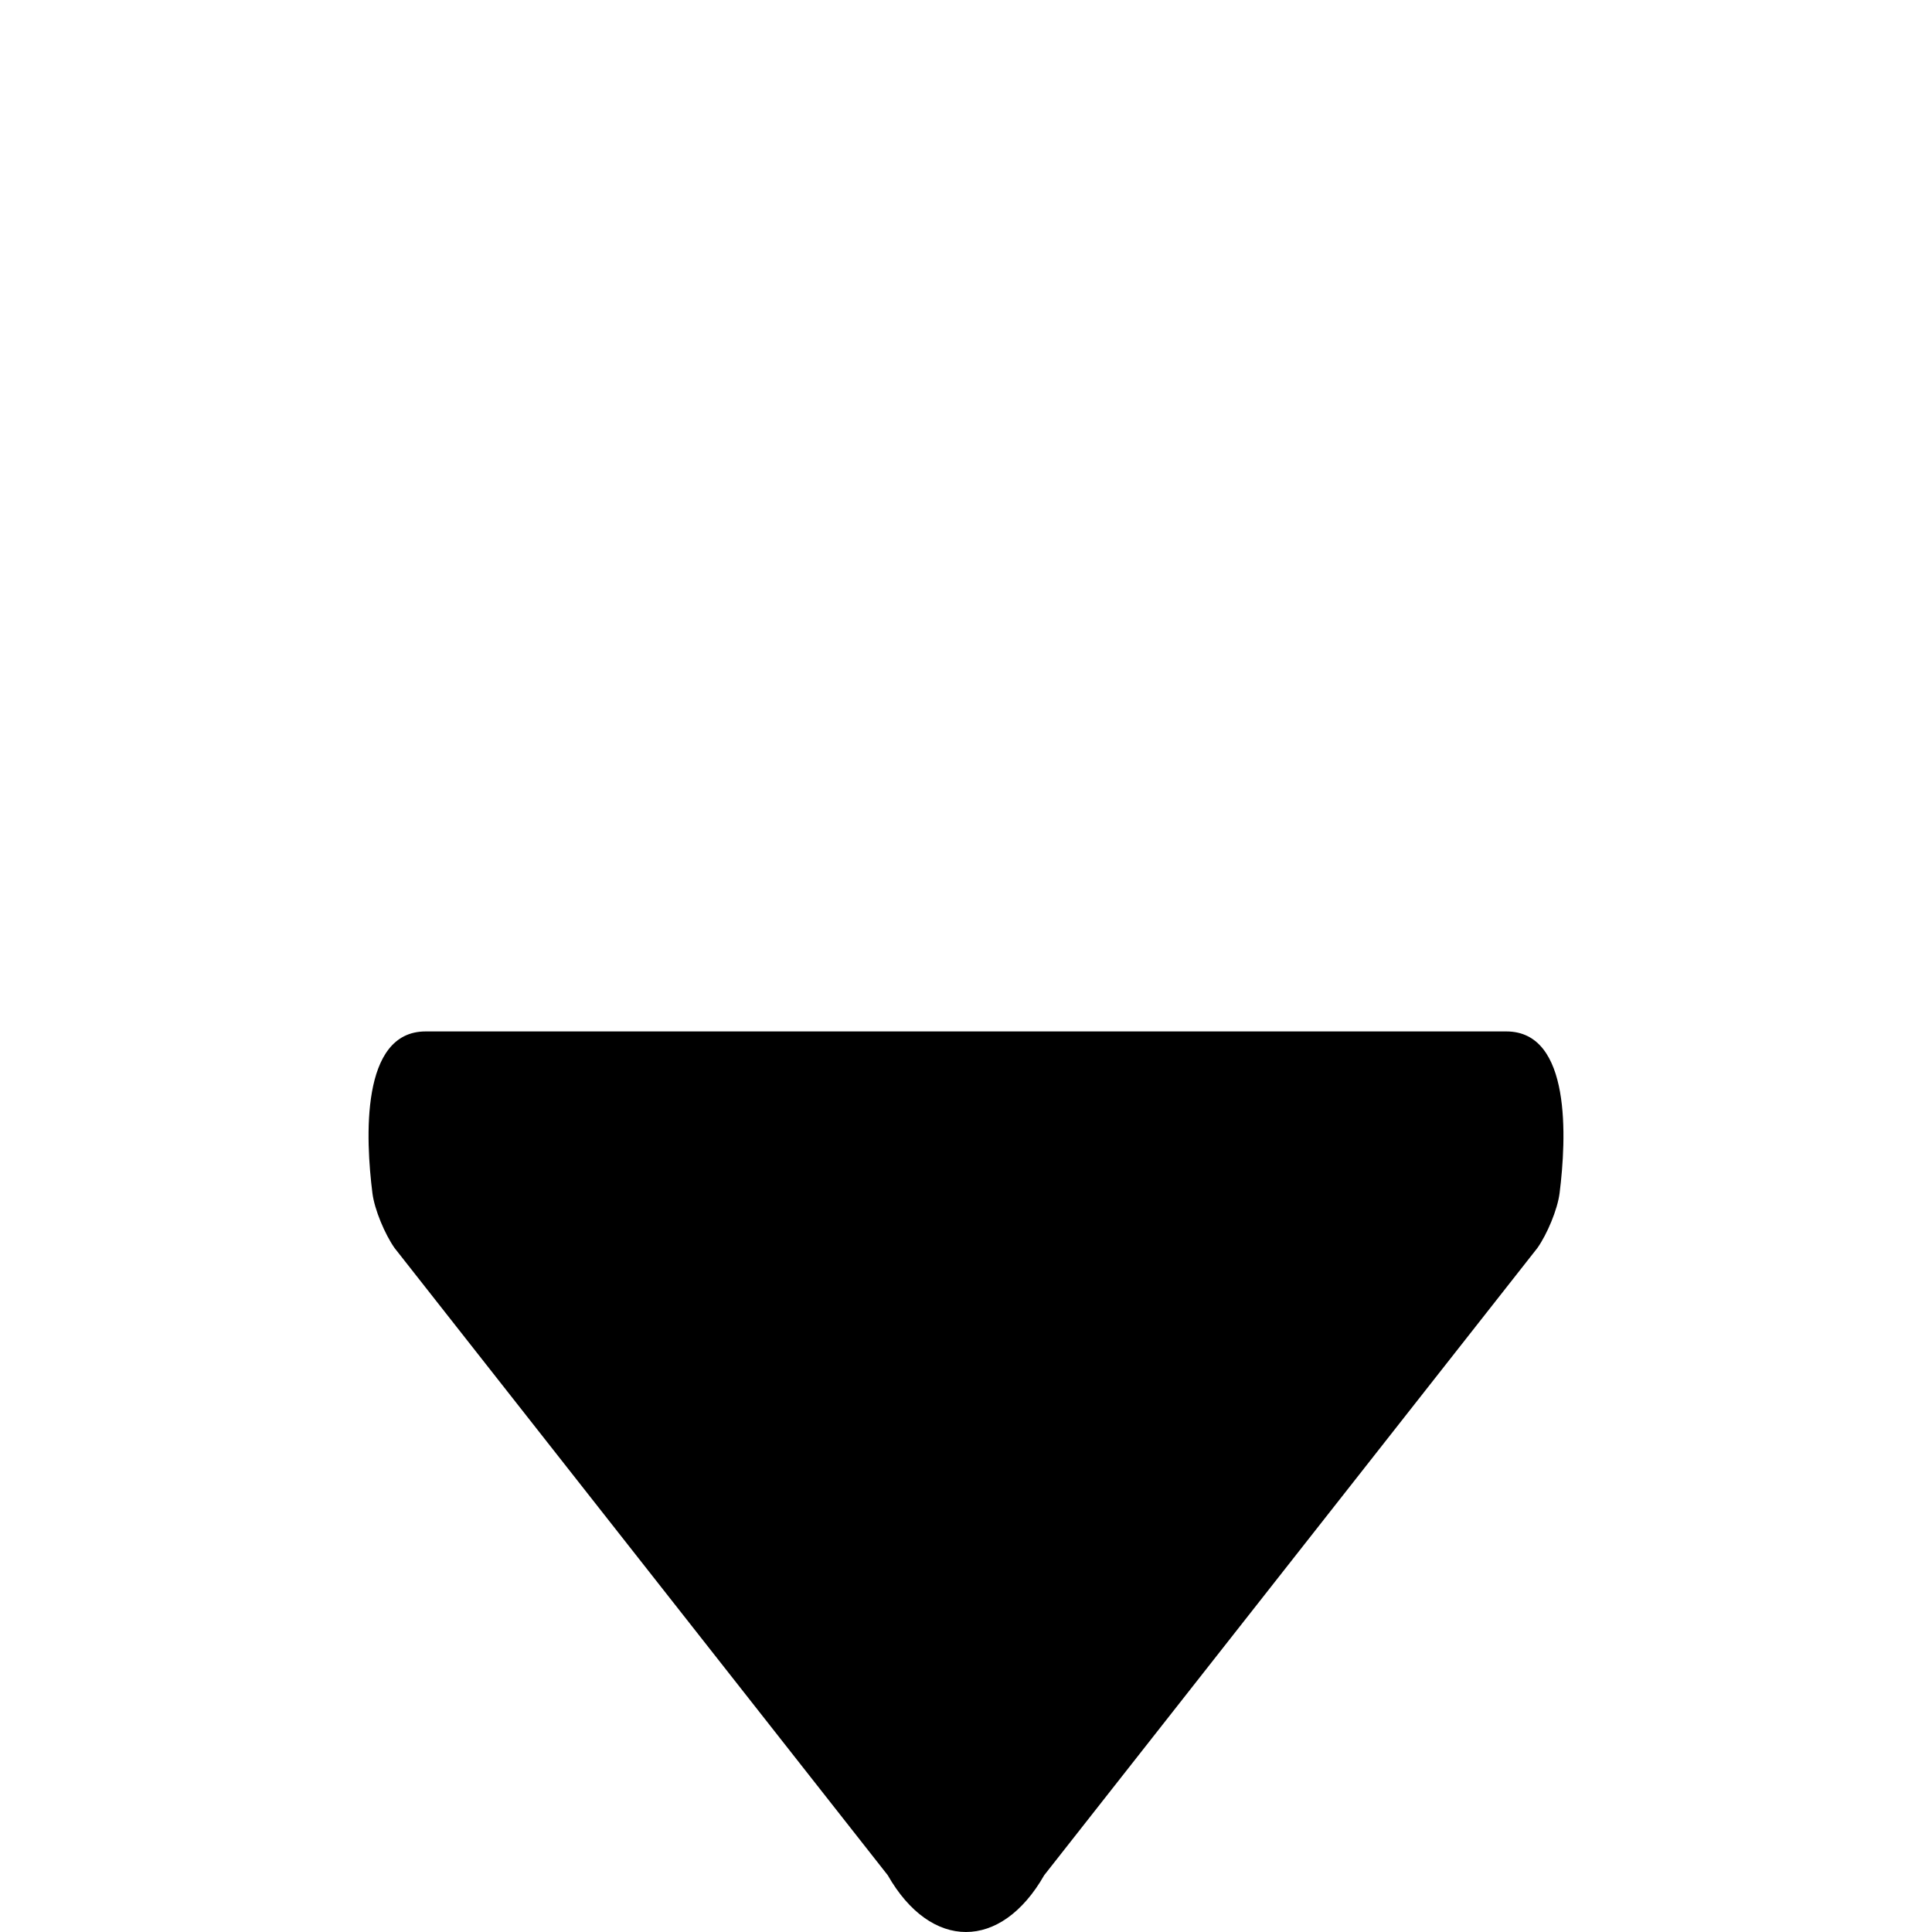
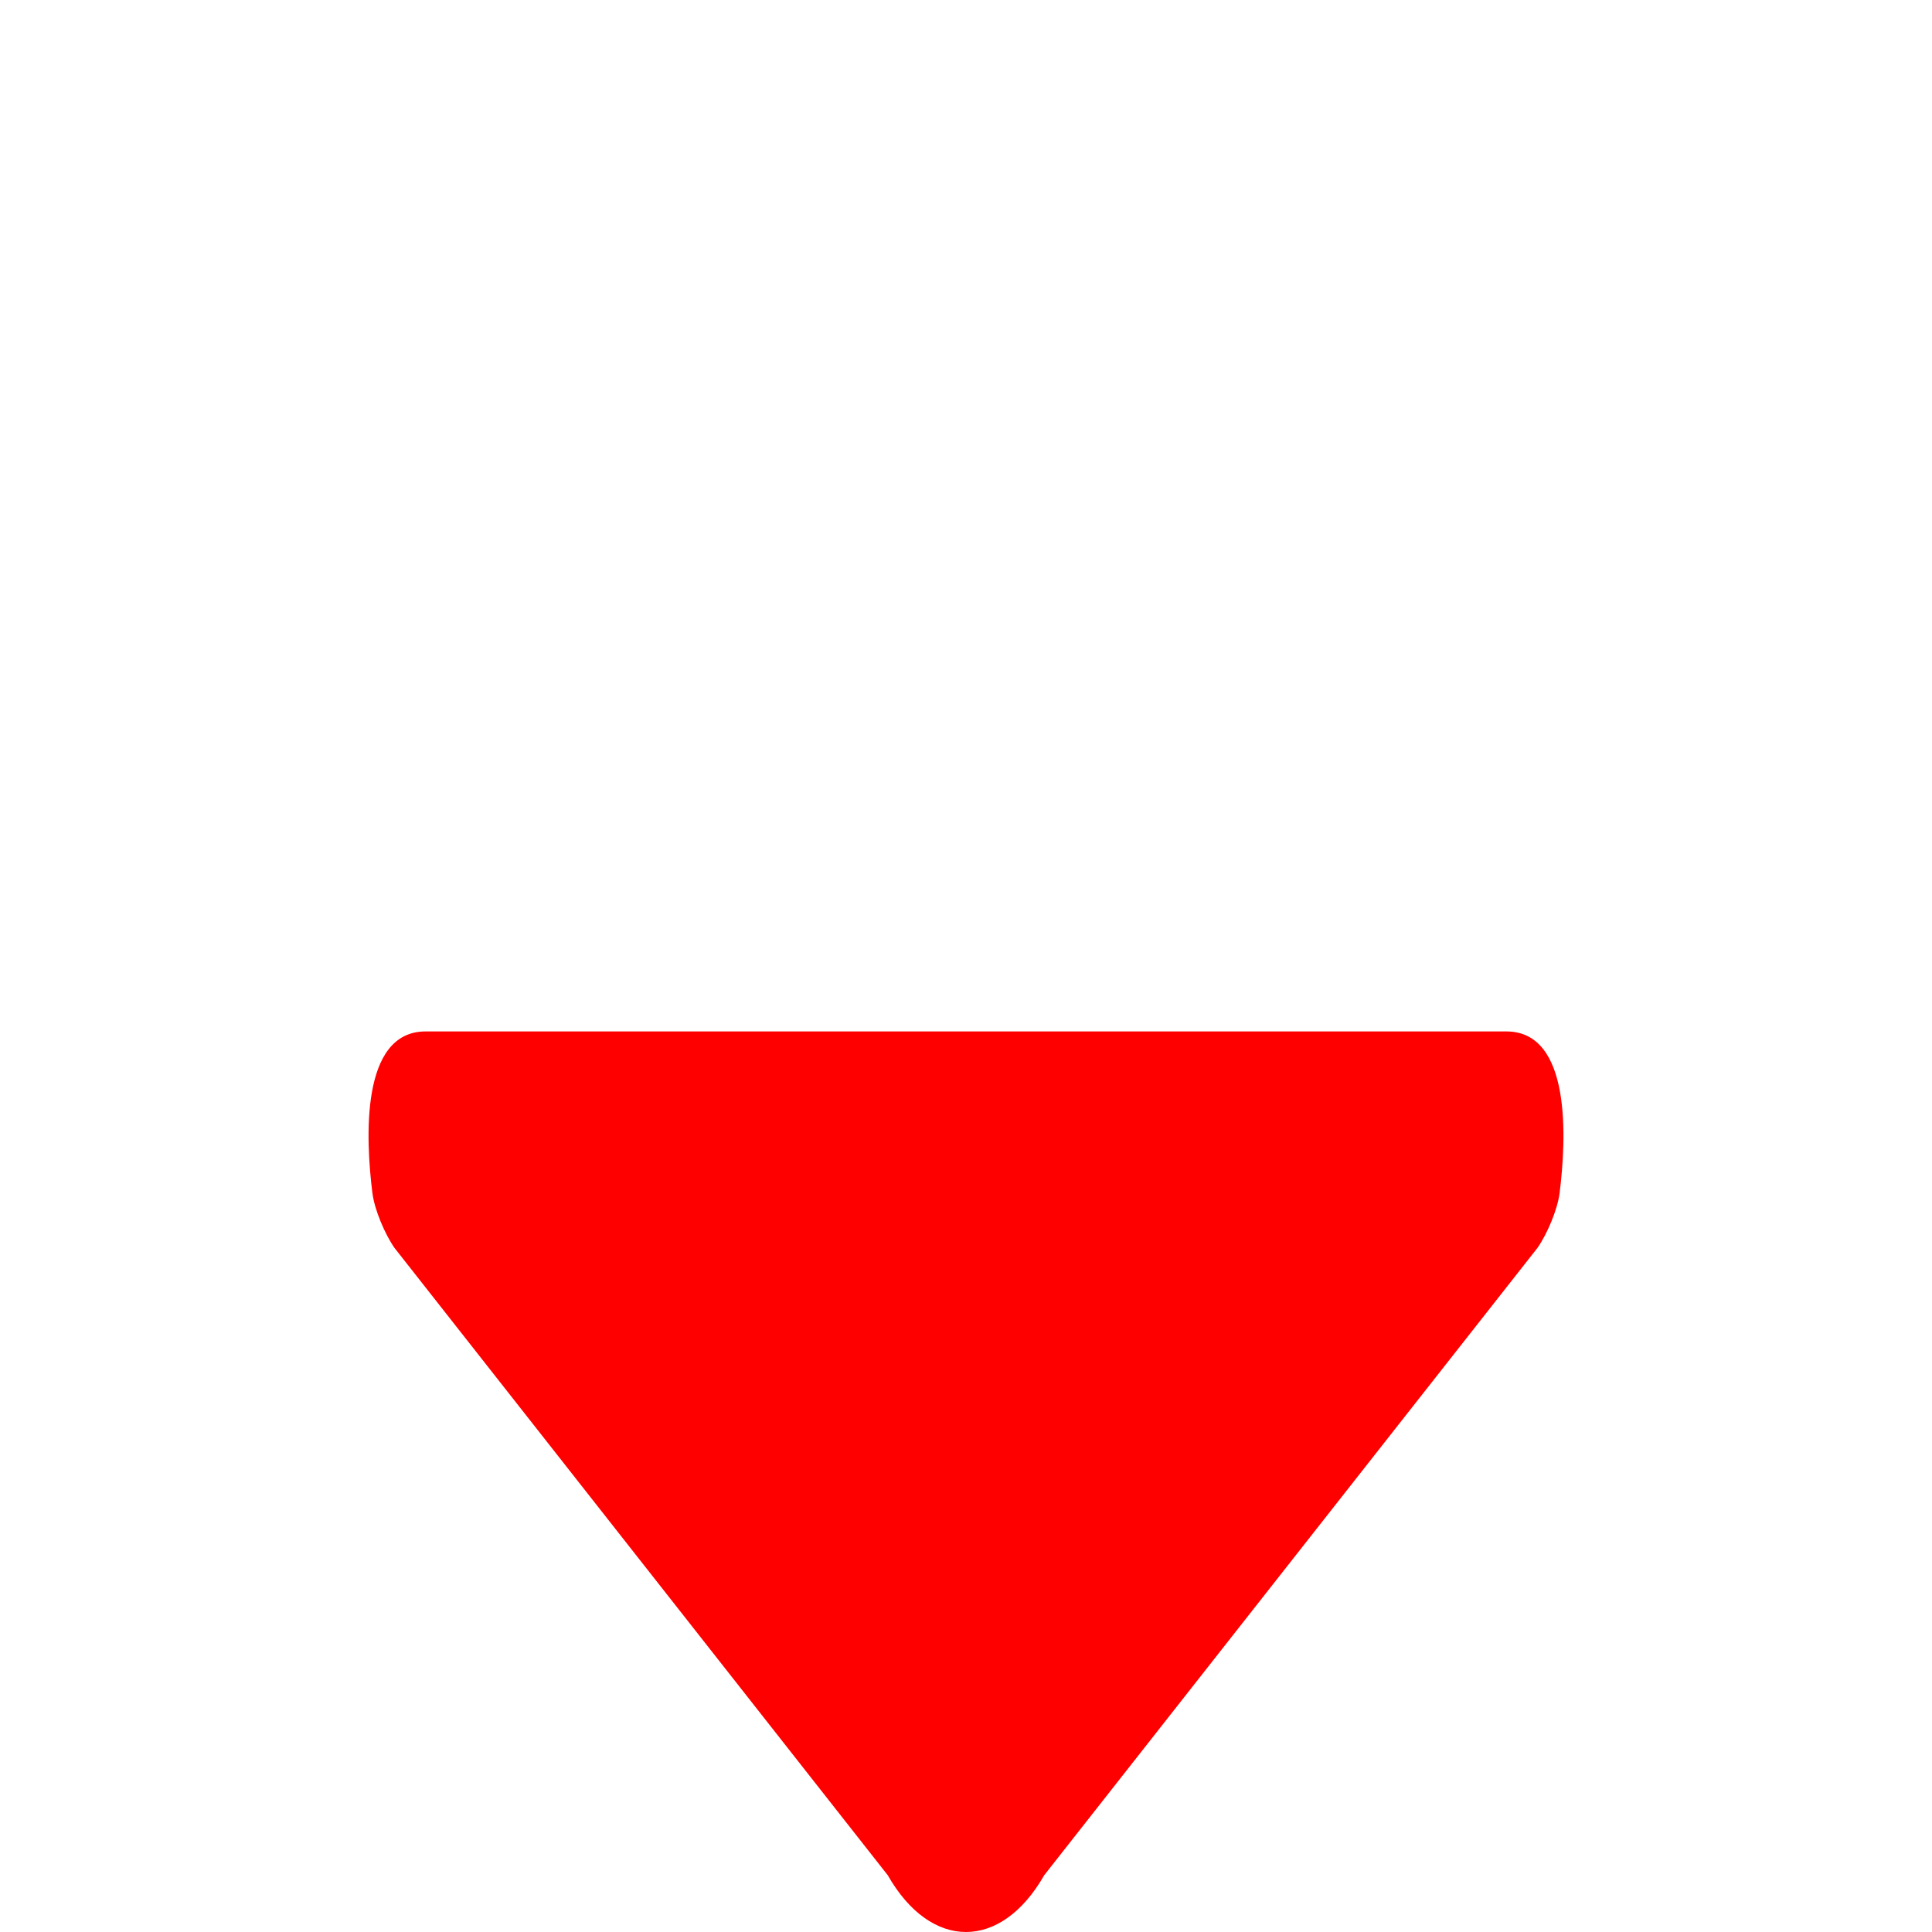
- <svg xmlns="http://www.w3.org/2000/svg" fill="#000000" version="1.1" id="Capa_1" width="800px" height="800px" viewBox="0 0 562.392 562.391" xml:space="preserve">
+ <svg xmlns="http://www.w3.org/2000/svg" fill="red" version="1.1" id="Capa_1" width="800px" height="800px" viewBox="0 0 562.392 562.391" xml:space="preserve">
  <g>
    <path d="M114.845,363.274l143.569,182.584c12.577,22.044,32.968,22.044,45.551,0l143.587-182.609         c2.804-3.996,5.826-11.119,6.438-15.967c1.971-15.691,3.531-47.038-15.496-47.038H123.89c-19.027,0-17.46,31.365-15.483,47.062         C109.019,352.147,112.042,359.277,114.845,363.274z" />
  </g>
</svg>
